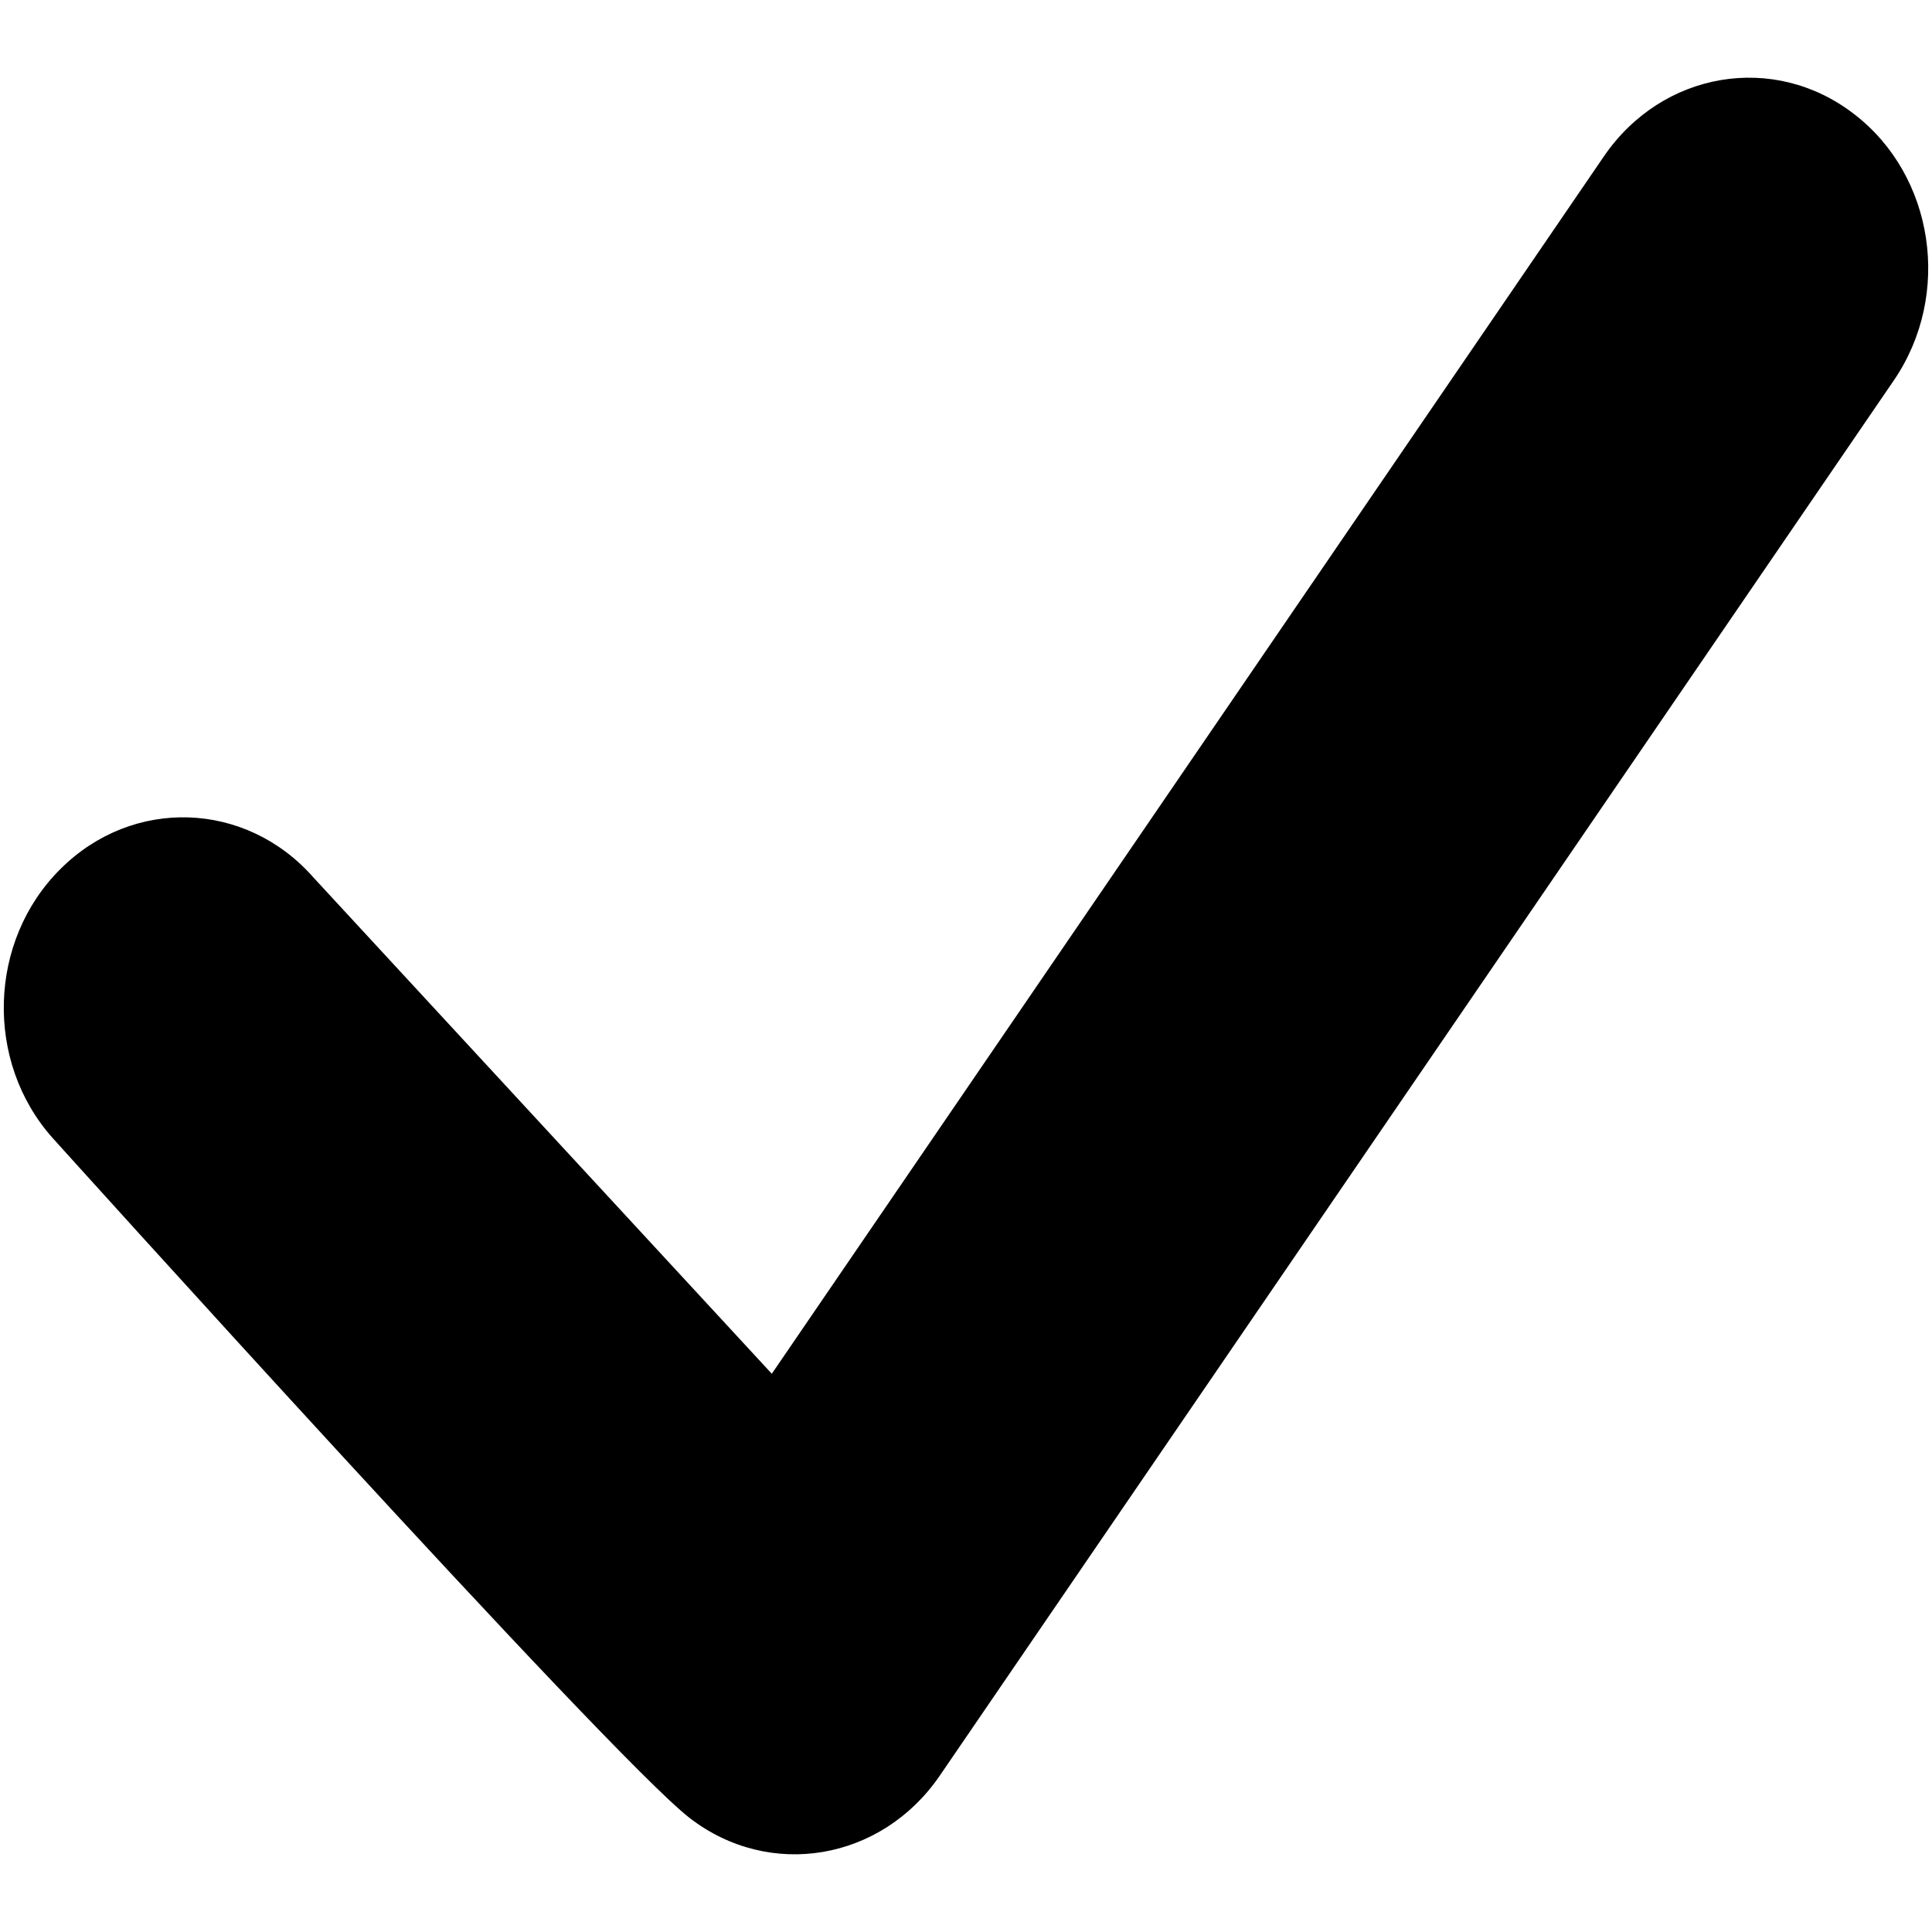
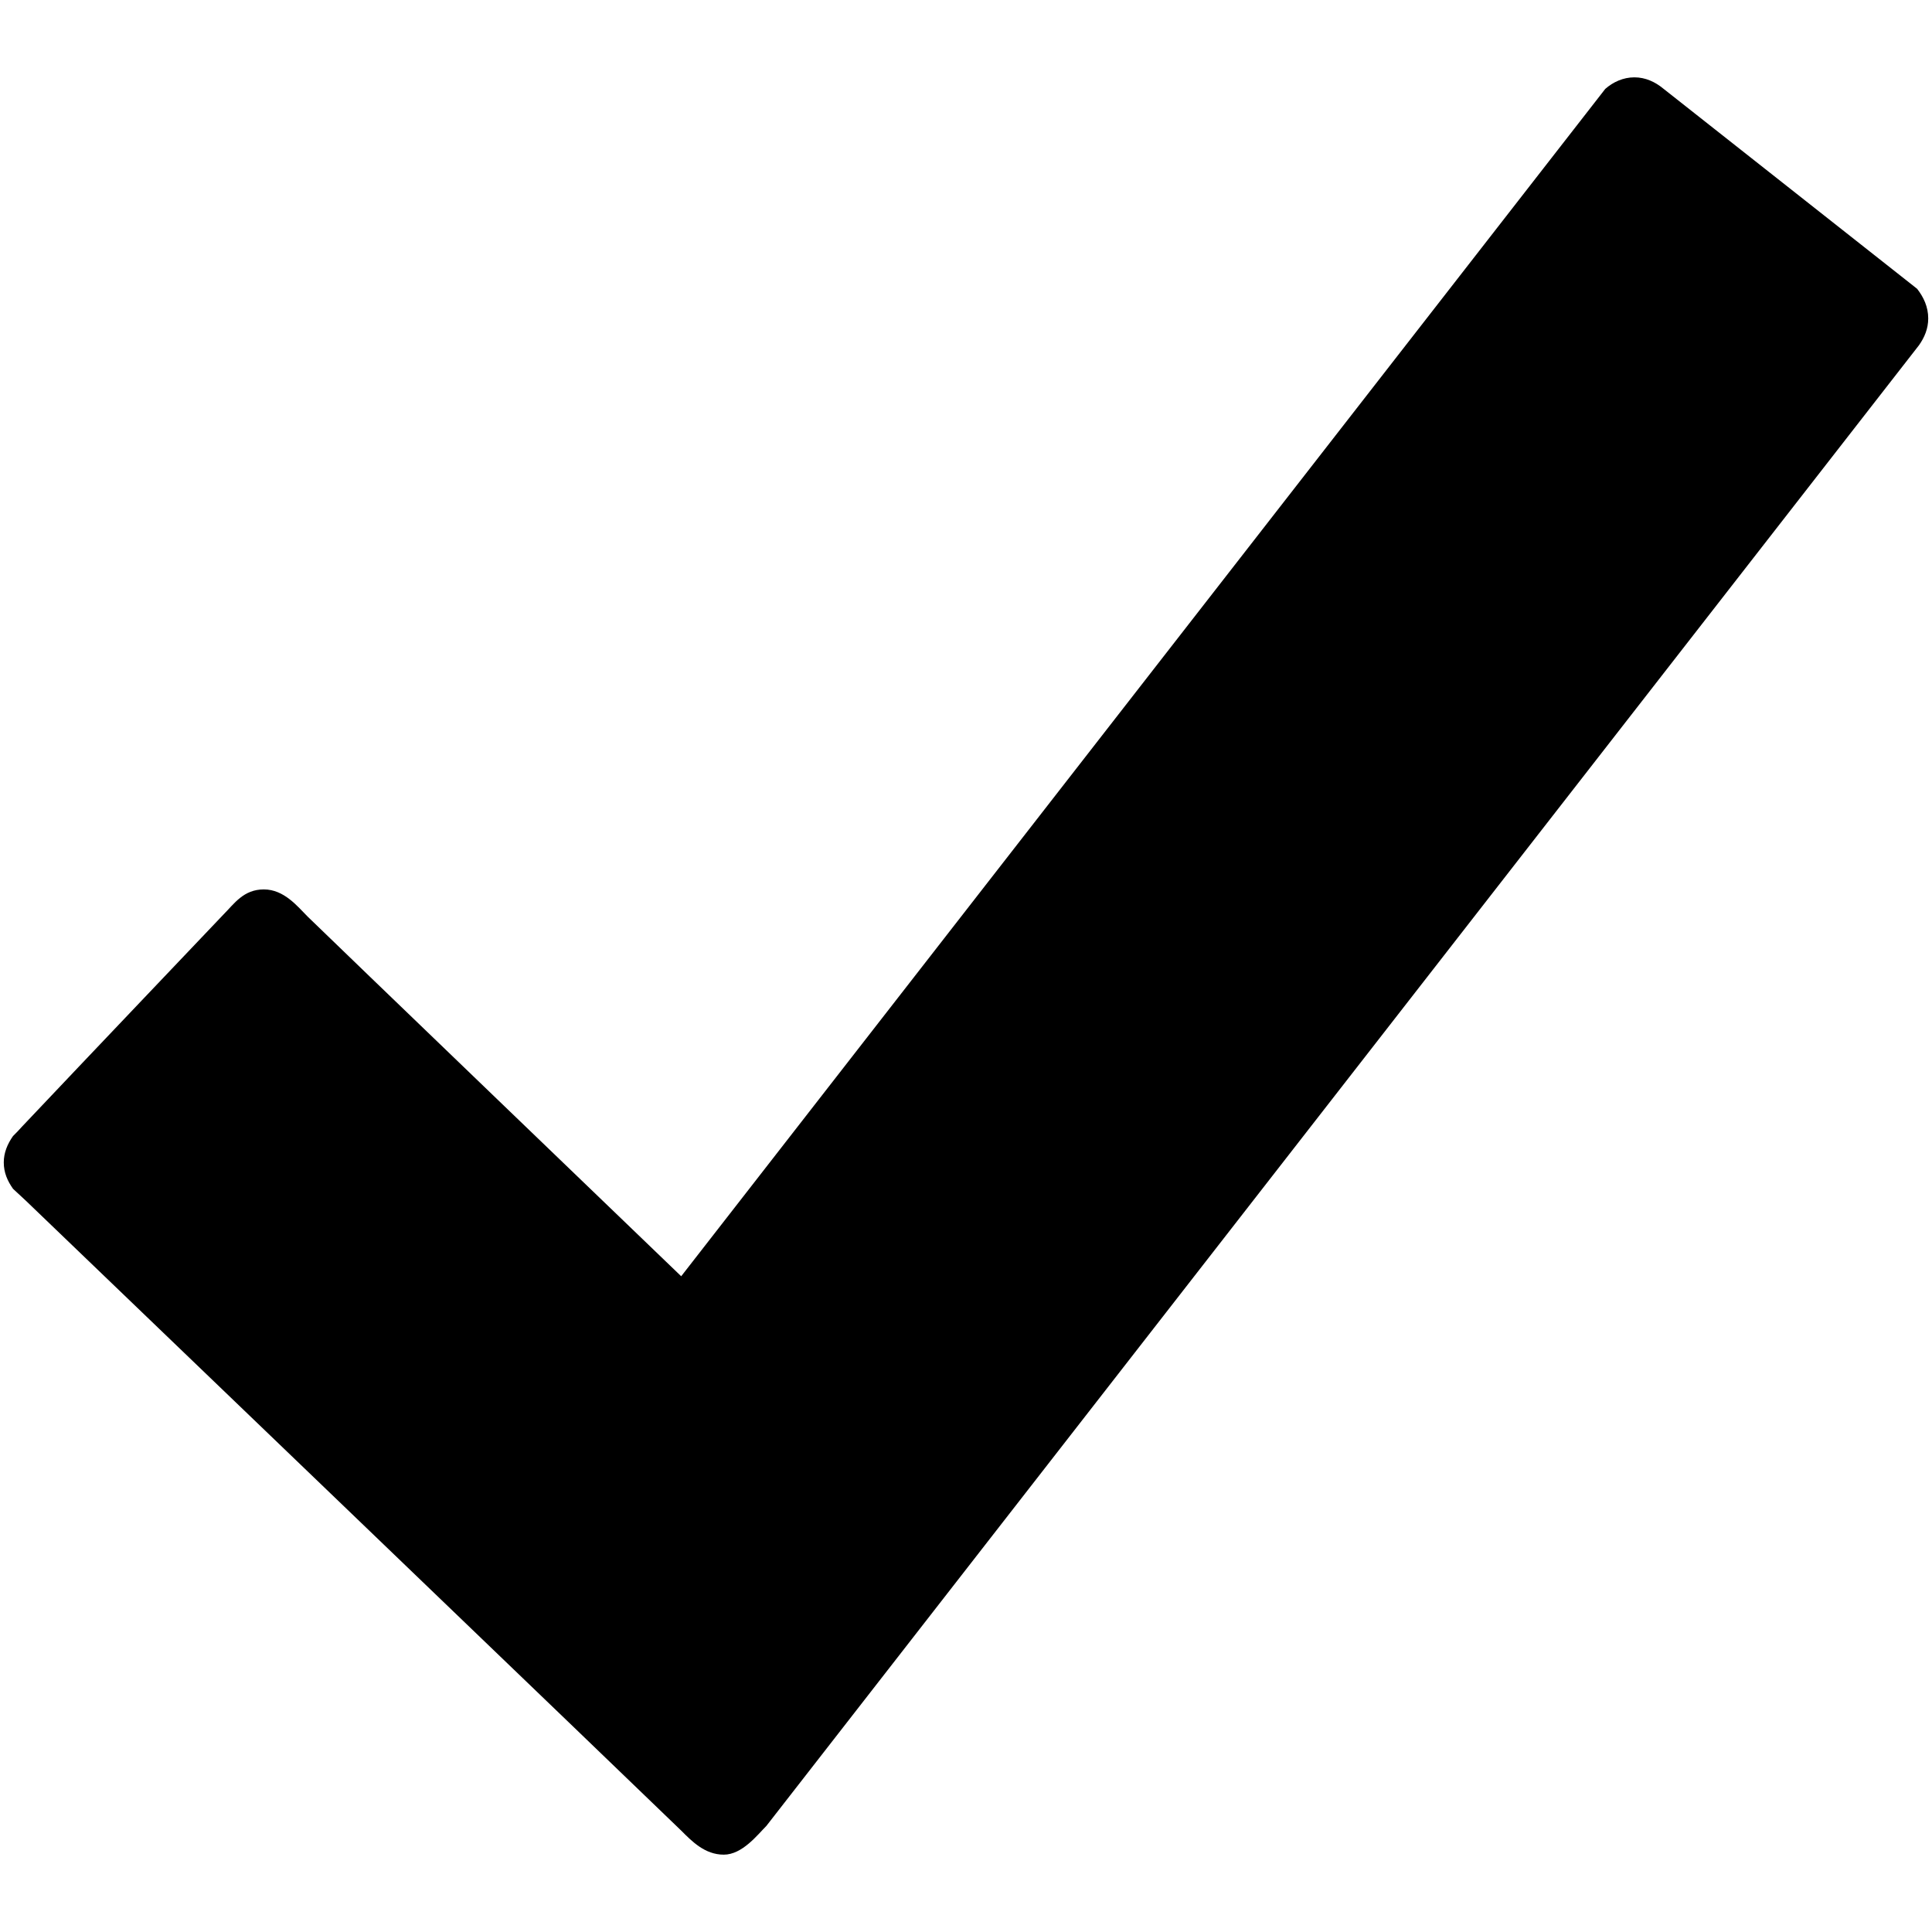
<svg xmlns="http://www.w3.org/2000/svg" viewBox="0 0 512 512" fill-rule="evenodd" clip-rule="evenodd" stroke-linejoin="round" stroke-miterlimit="1.414">
-   <path d="M491.387 30.256c-21.207-16.427-50.873-11.4-66.32 11.155L204.535 364.06 83.05 232.526c-17.898-20.35-47.932-21.33-67.055-2.207-19.124 19-20.105 50.996-2.084 71.223 0 0 147.596 163.777 168.803 180.204 21.208 16.427 50.874 11.4 66.32-11.155L501.93 100.742c15.446-22.678 10.665-54.183-10.543-70.487z" fill-rule="nonzero" />
+   <path d="M508.057 76.537l-67.32-53.097c-2.086-1.716-4.66-2.943-7.604-2.943-2.943 0-5.64 1.227-7.726 3.066L180.524 338.22s-96.26-92.582-98.96-95.28c-2.697-2.697-6.253-7.235-11.648-7.235-5.396 0-7.848 3.802-10.67 6.622-2.083 2.208-36.42 38.26-53.34 56.163a52.614 52.614 0 0 1-2.453 2.575C1.98 303.15 1 305.48 1 308.055c0 2.697.98 4.905 2.453 6.99l3.433 3.188s170.818 164.073 173.638 166.893c2.82 2.82 6.254 6.377 11.28 6.377 4.907 0 8.953-5.273 11.283-7.603l305.46-392.402c1.472-2.085 2.453-4.415 2.453-7.113 0-3.065-1.226-5.64-2.943-7.848z" fill-rule="nonzero" />
</svg>
